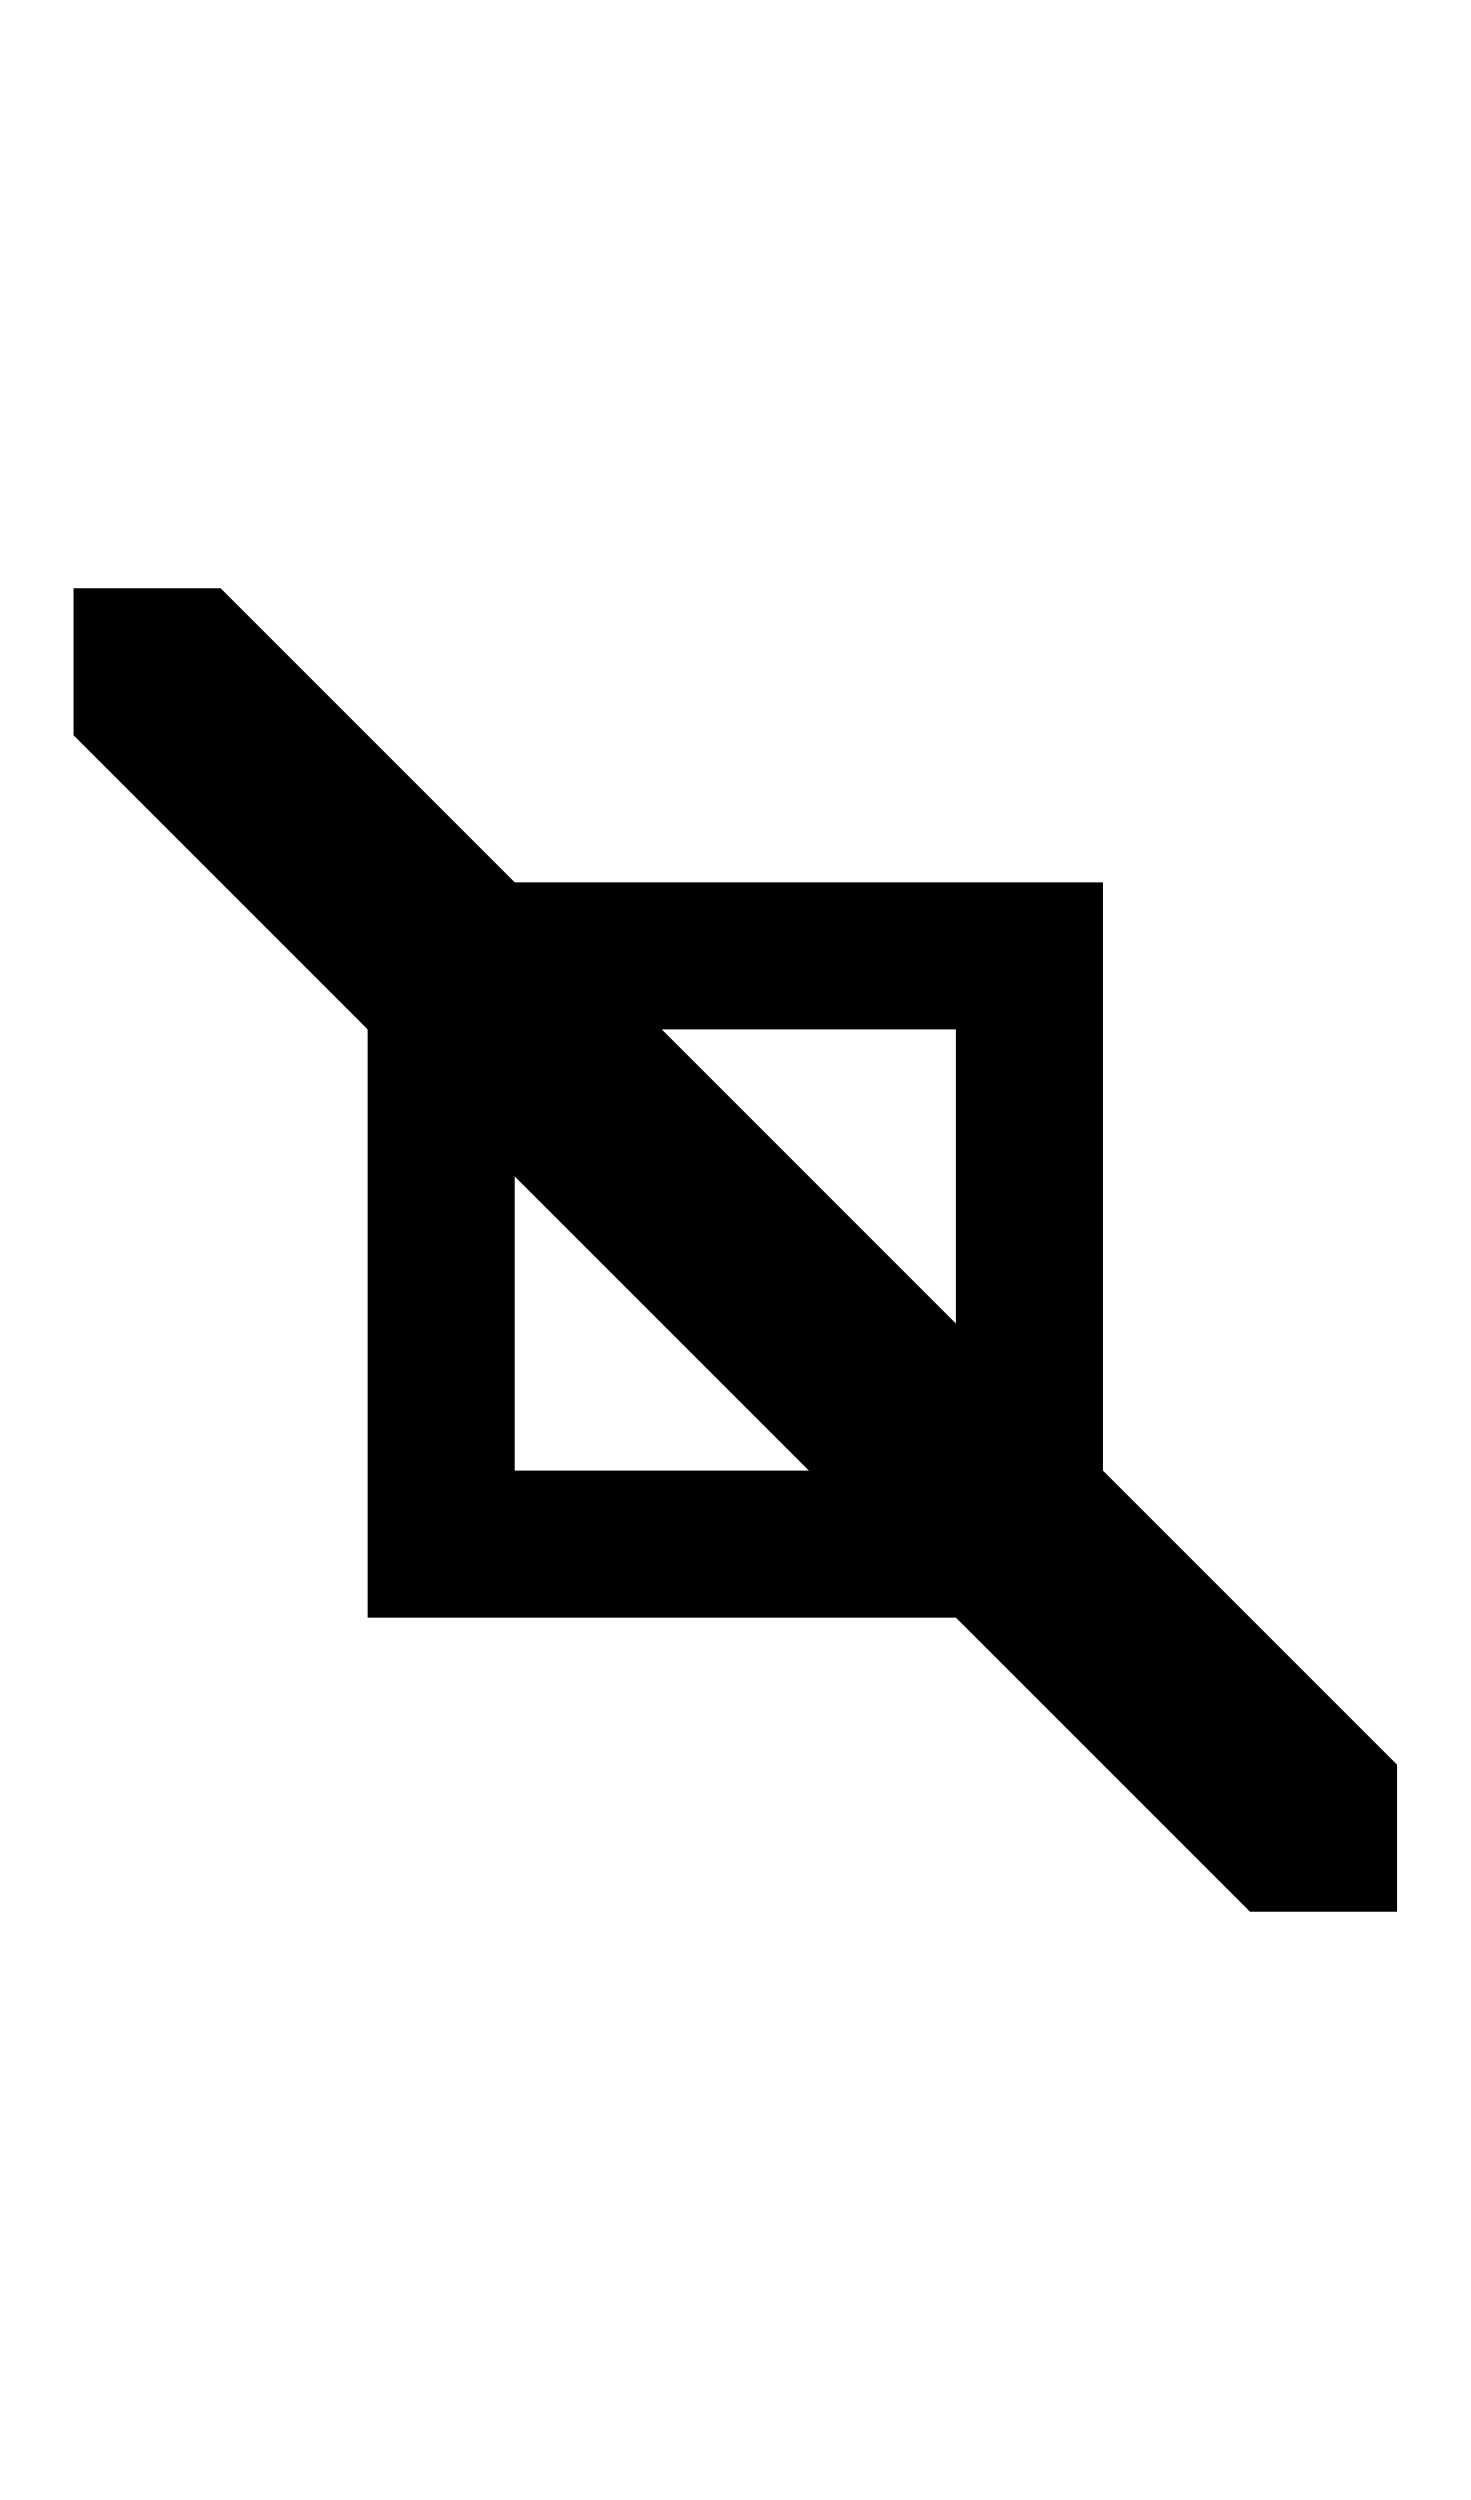
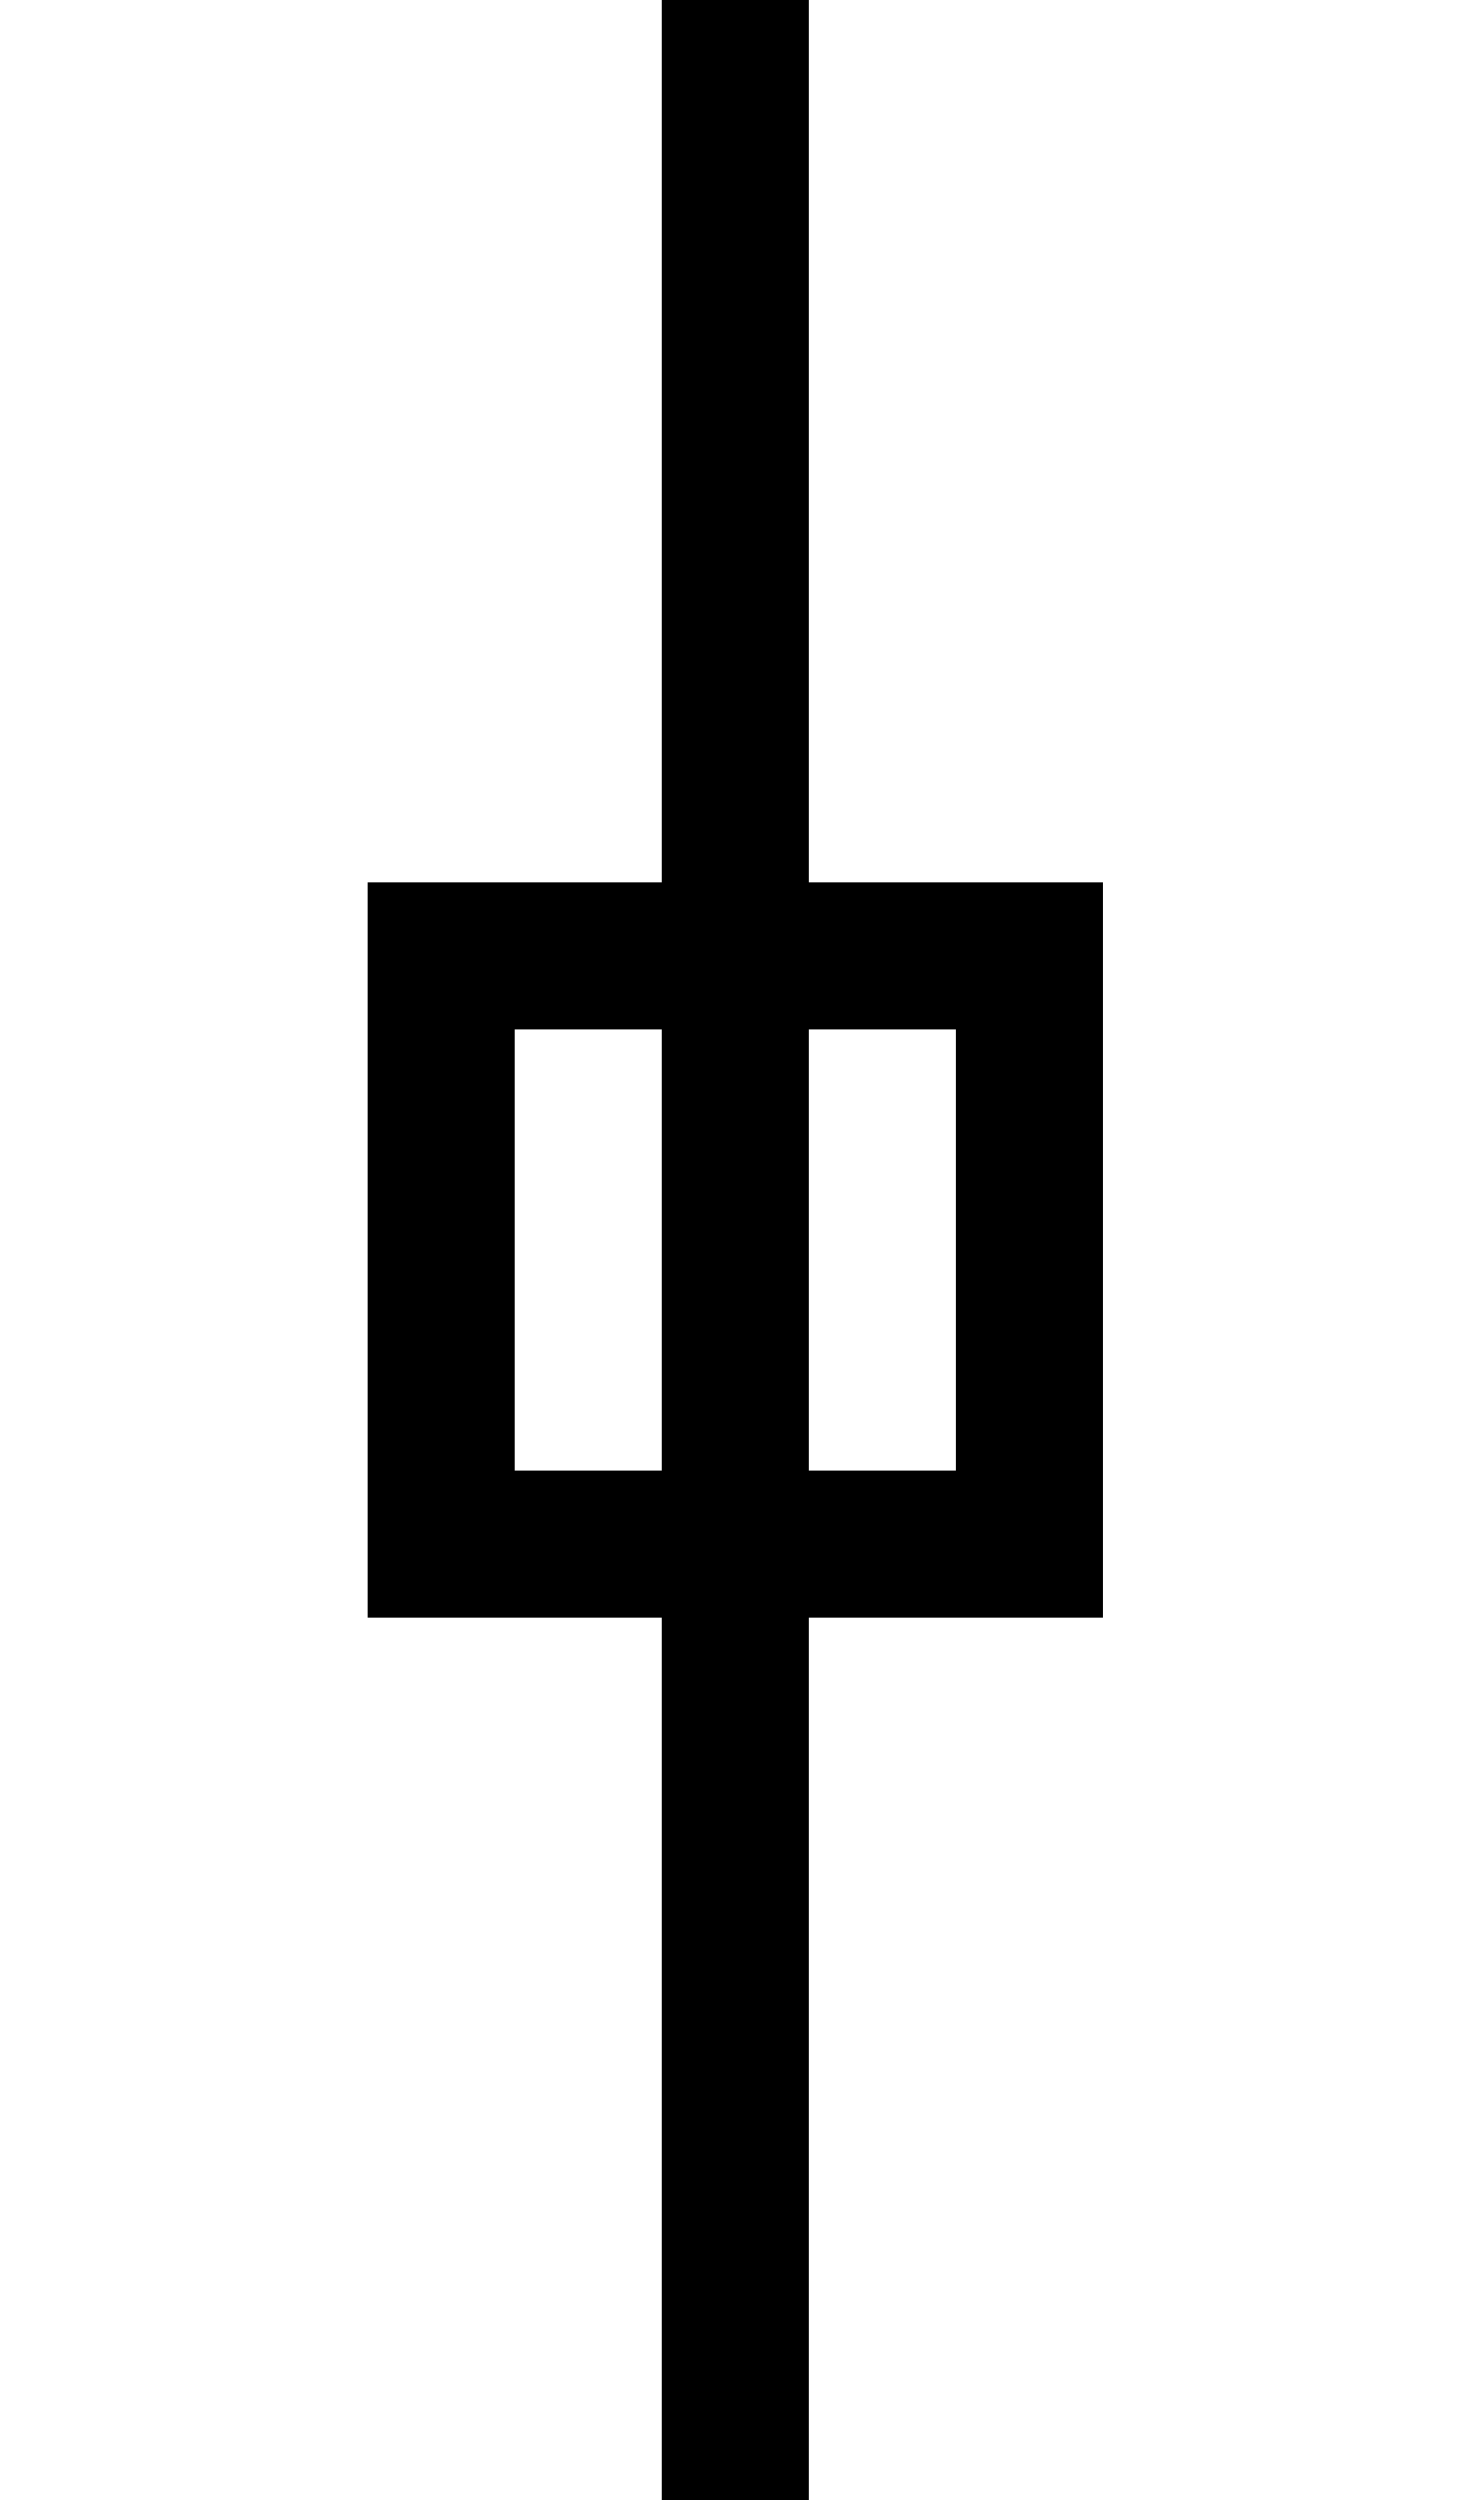
<svg xmlns="http://www.w3.org/2000/svg" width="500" height="850">
-   <path d="M 25 200 L 25 250 L 425 650 L 475 650 L 475 600 L 75 200 L 25 200 z " />
+   <path d="M225 0h50v850h-50z" />
  <path d="M 125 300 L 125 350 L 125 550 L 175 550 L 375 550 L 375 500 L 375 350 L 375 300 L 325 300 L 175 300 L 125 300 z M 175 350 L 325 350 L 325 500 L 175 500 L 175 350 z " />
</svg>
